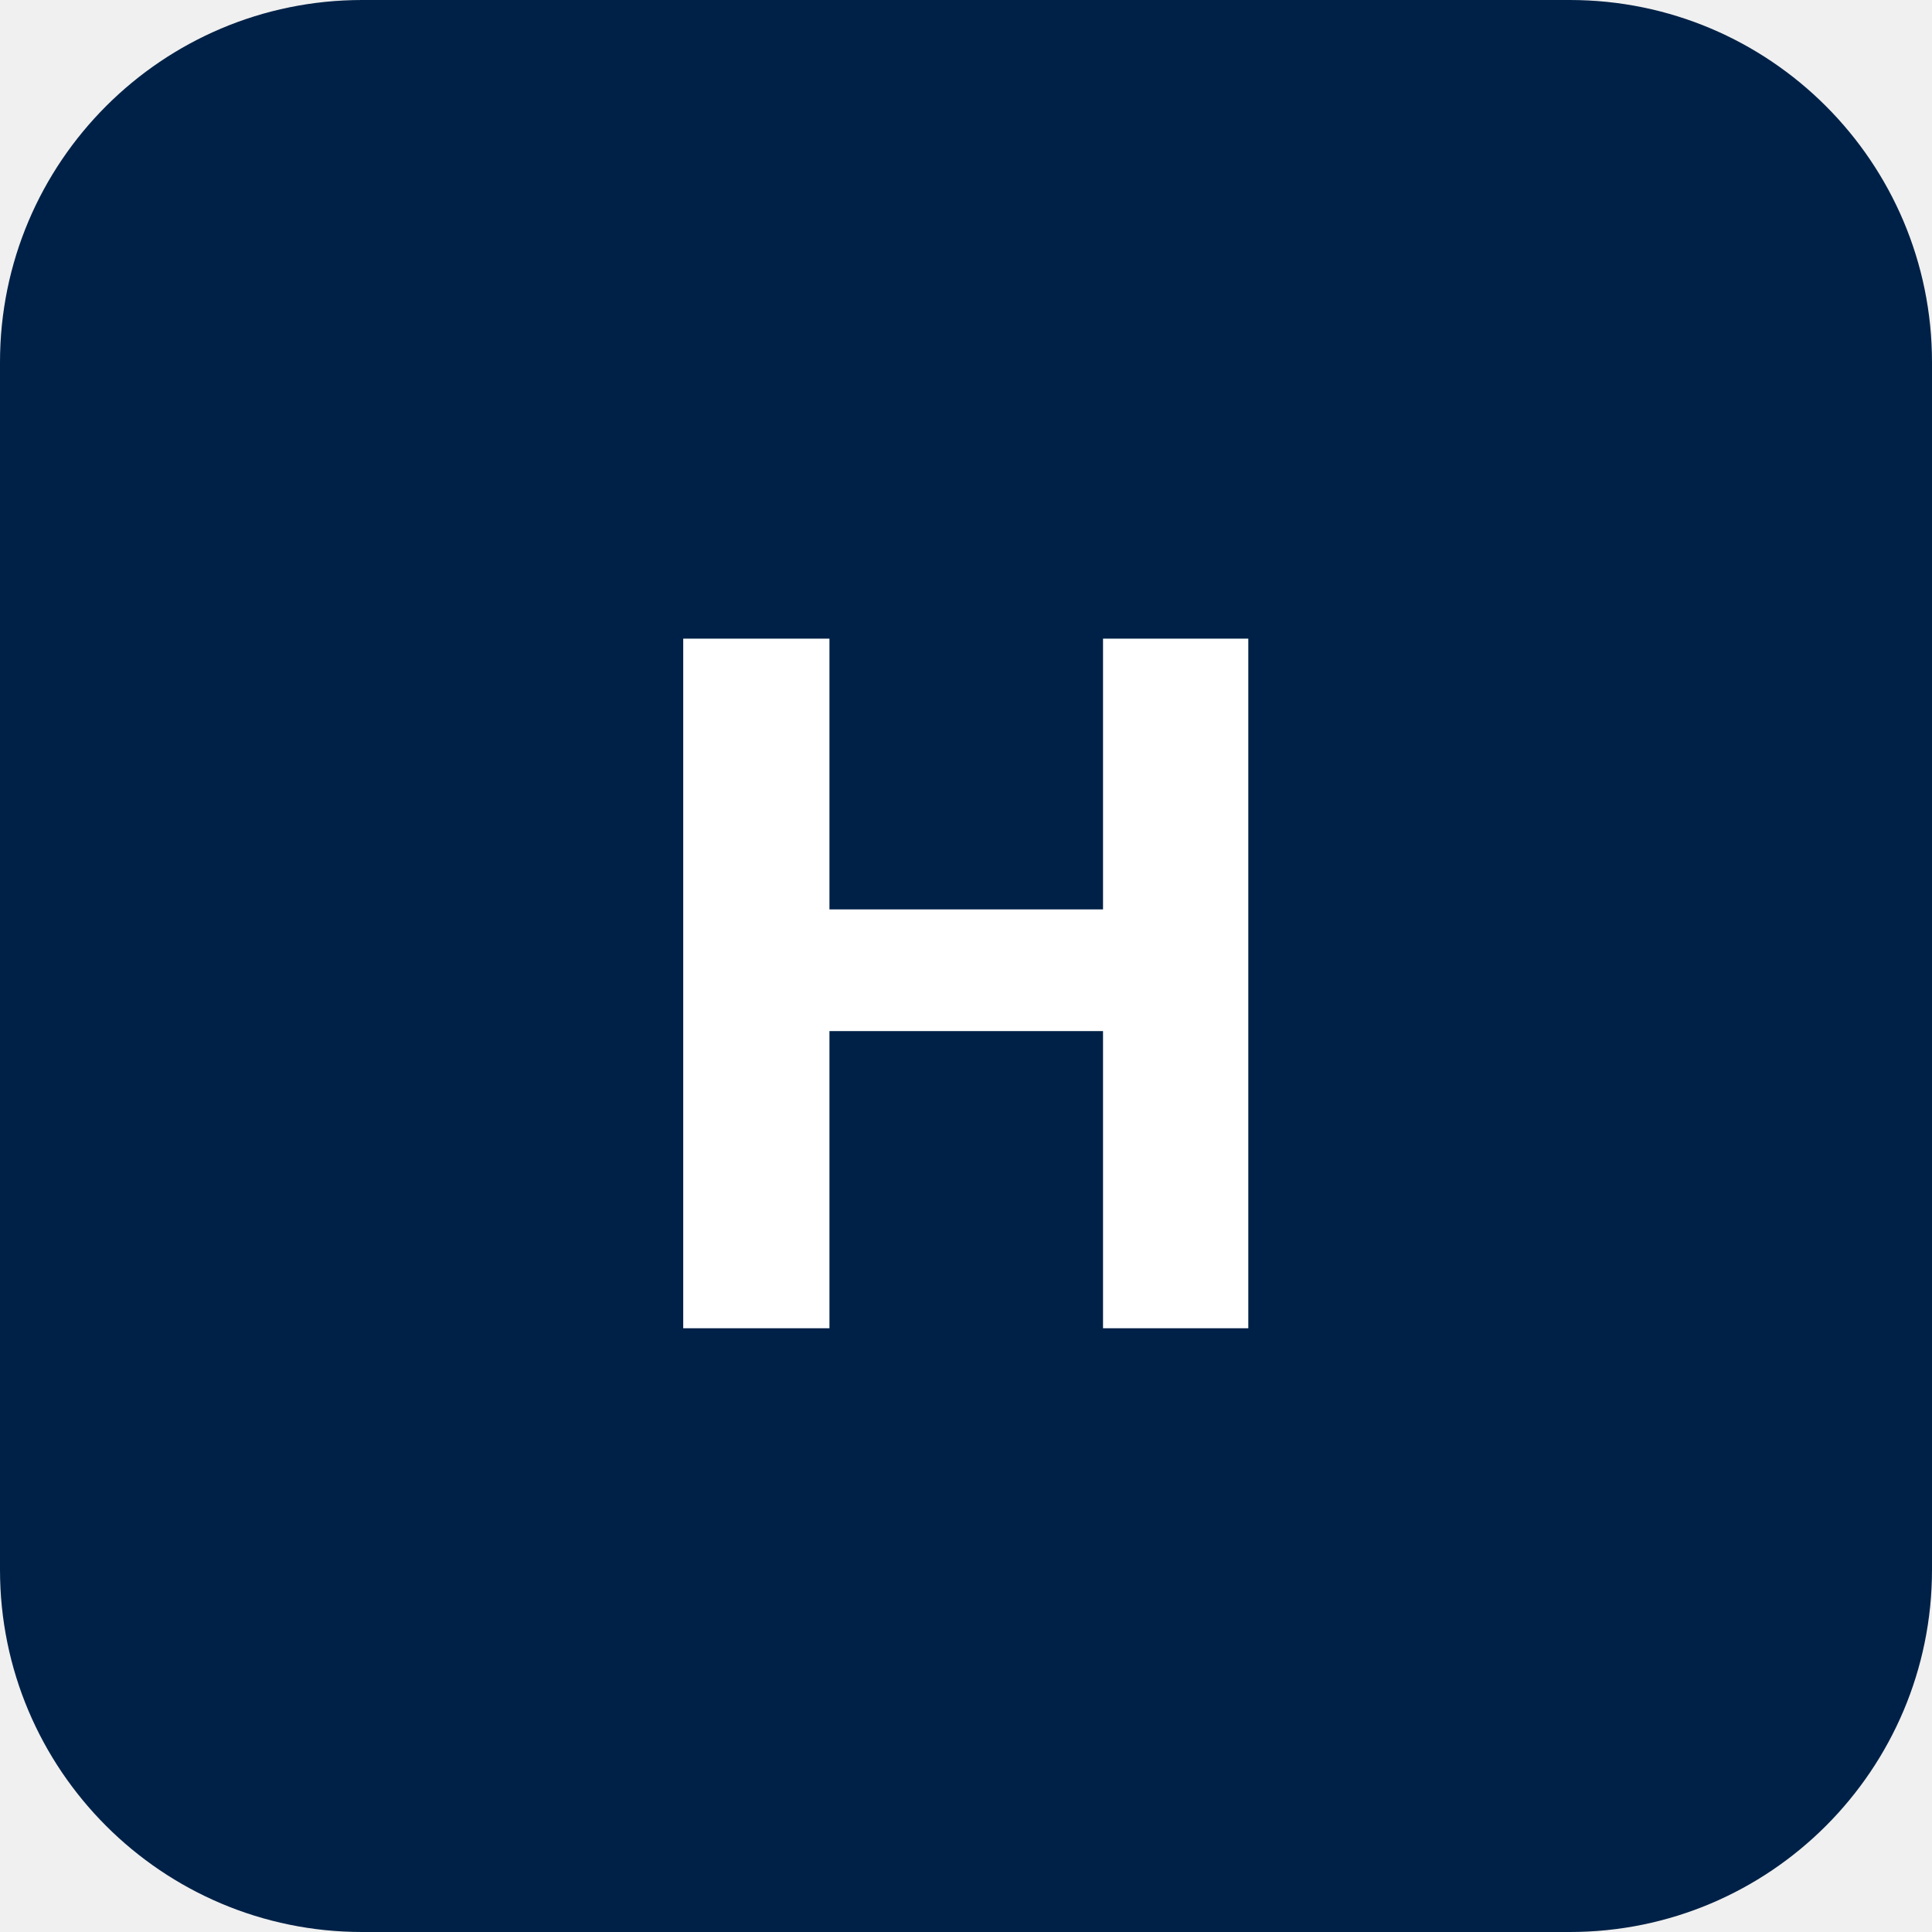
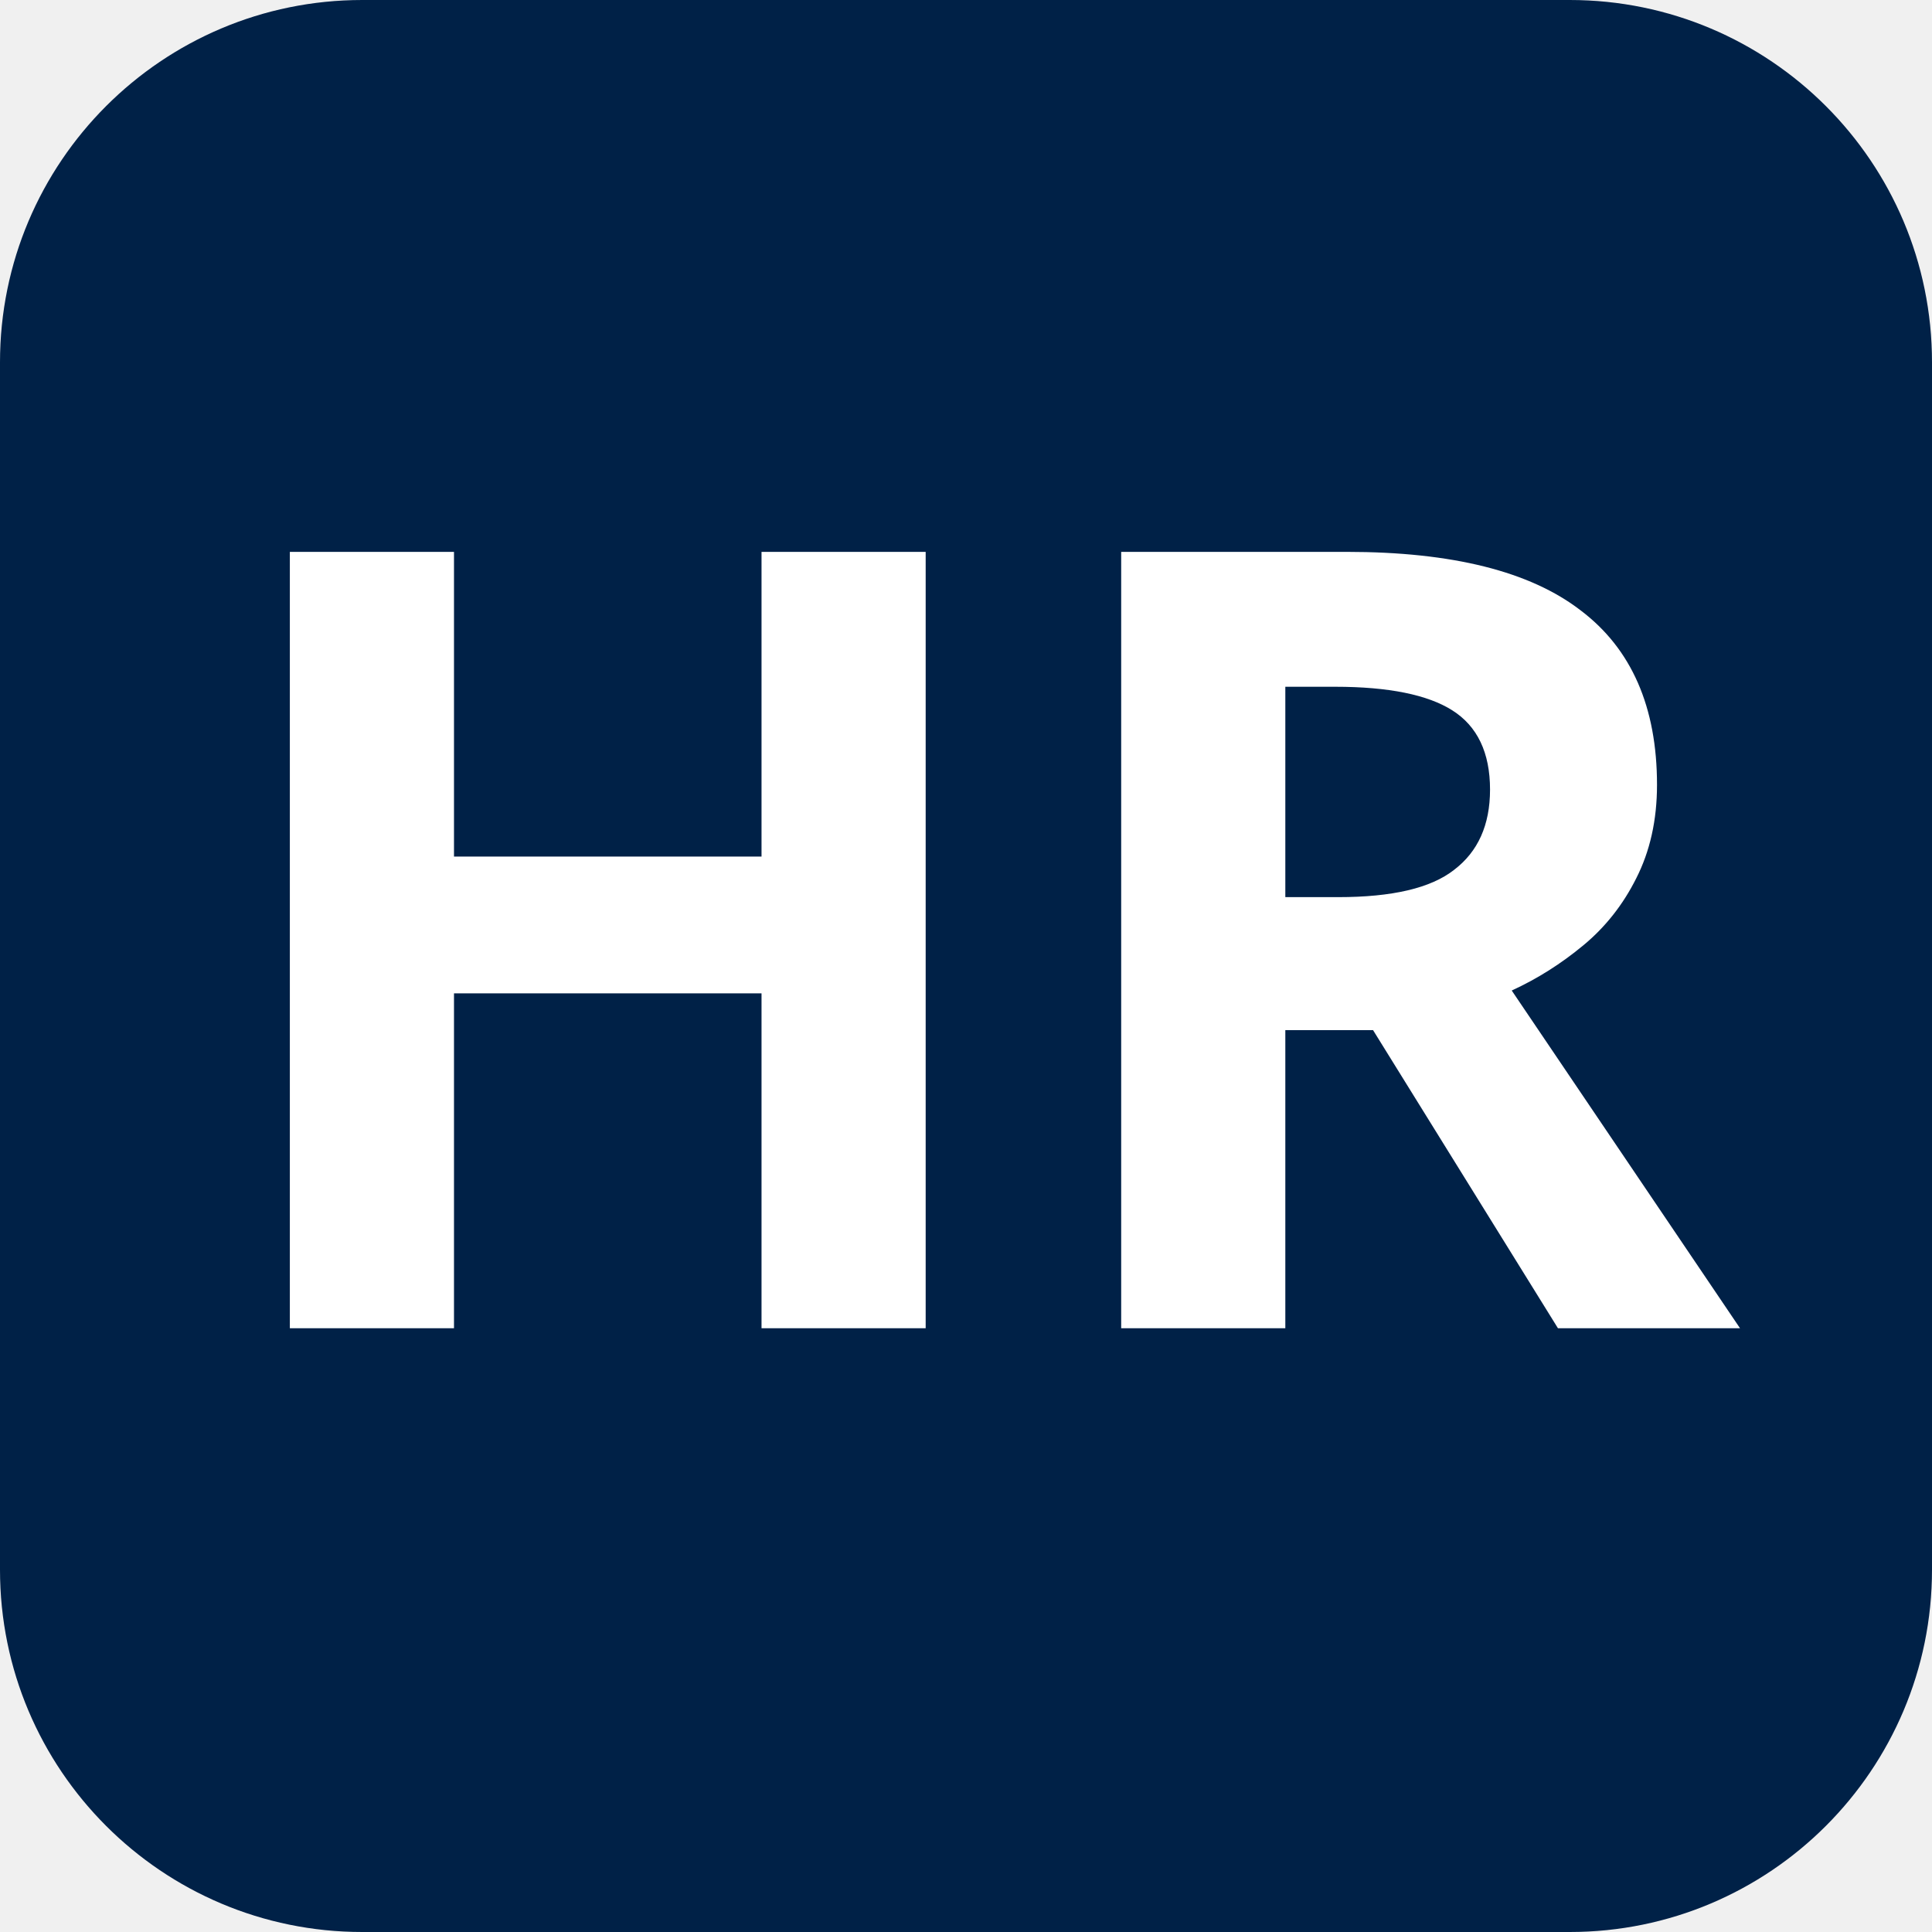
<svg xmlns="http://www.w3.org/2000/svg" viewBox="0 0 32 32">
  <rect width="32" height="32" rx="6" fill="#002147" />
-   <text x="16" y="22" text-anchor="middle" font-family="system-ui, sans-serif" font-size="16" font-weight="700" fill="white">H</text>
+   <text x="16" y="22" text-anchor="middle" font-family="system-ui, sans-serif" font-size="18" font-weight="700" fill="white">HR</text>
</svg>
